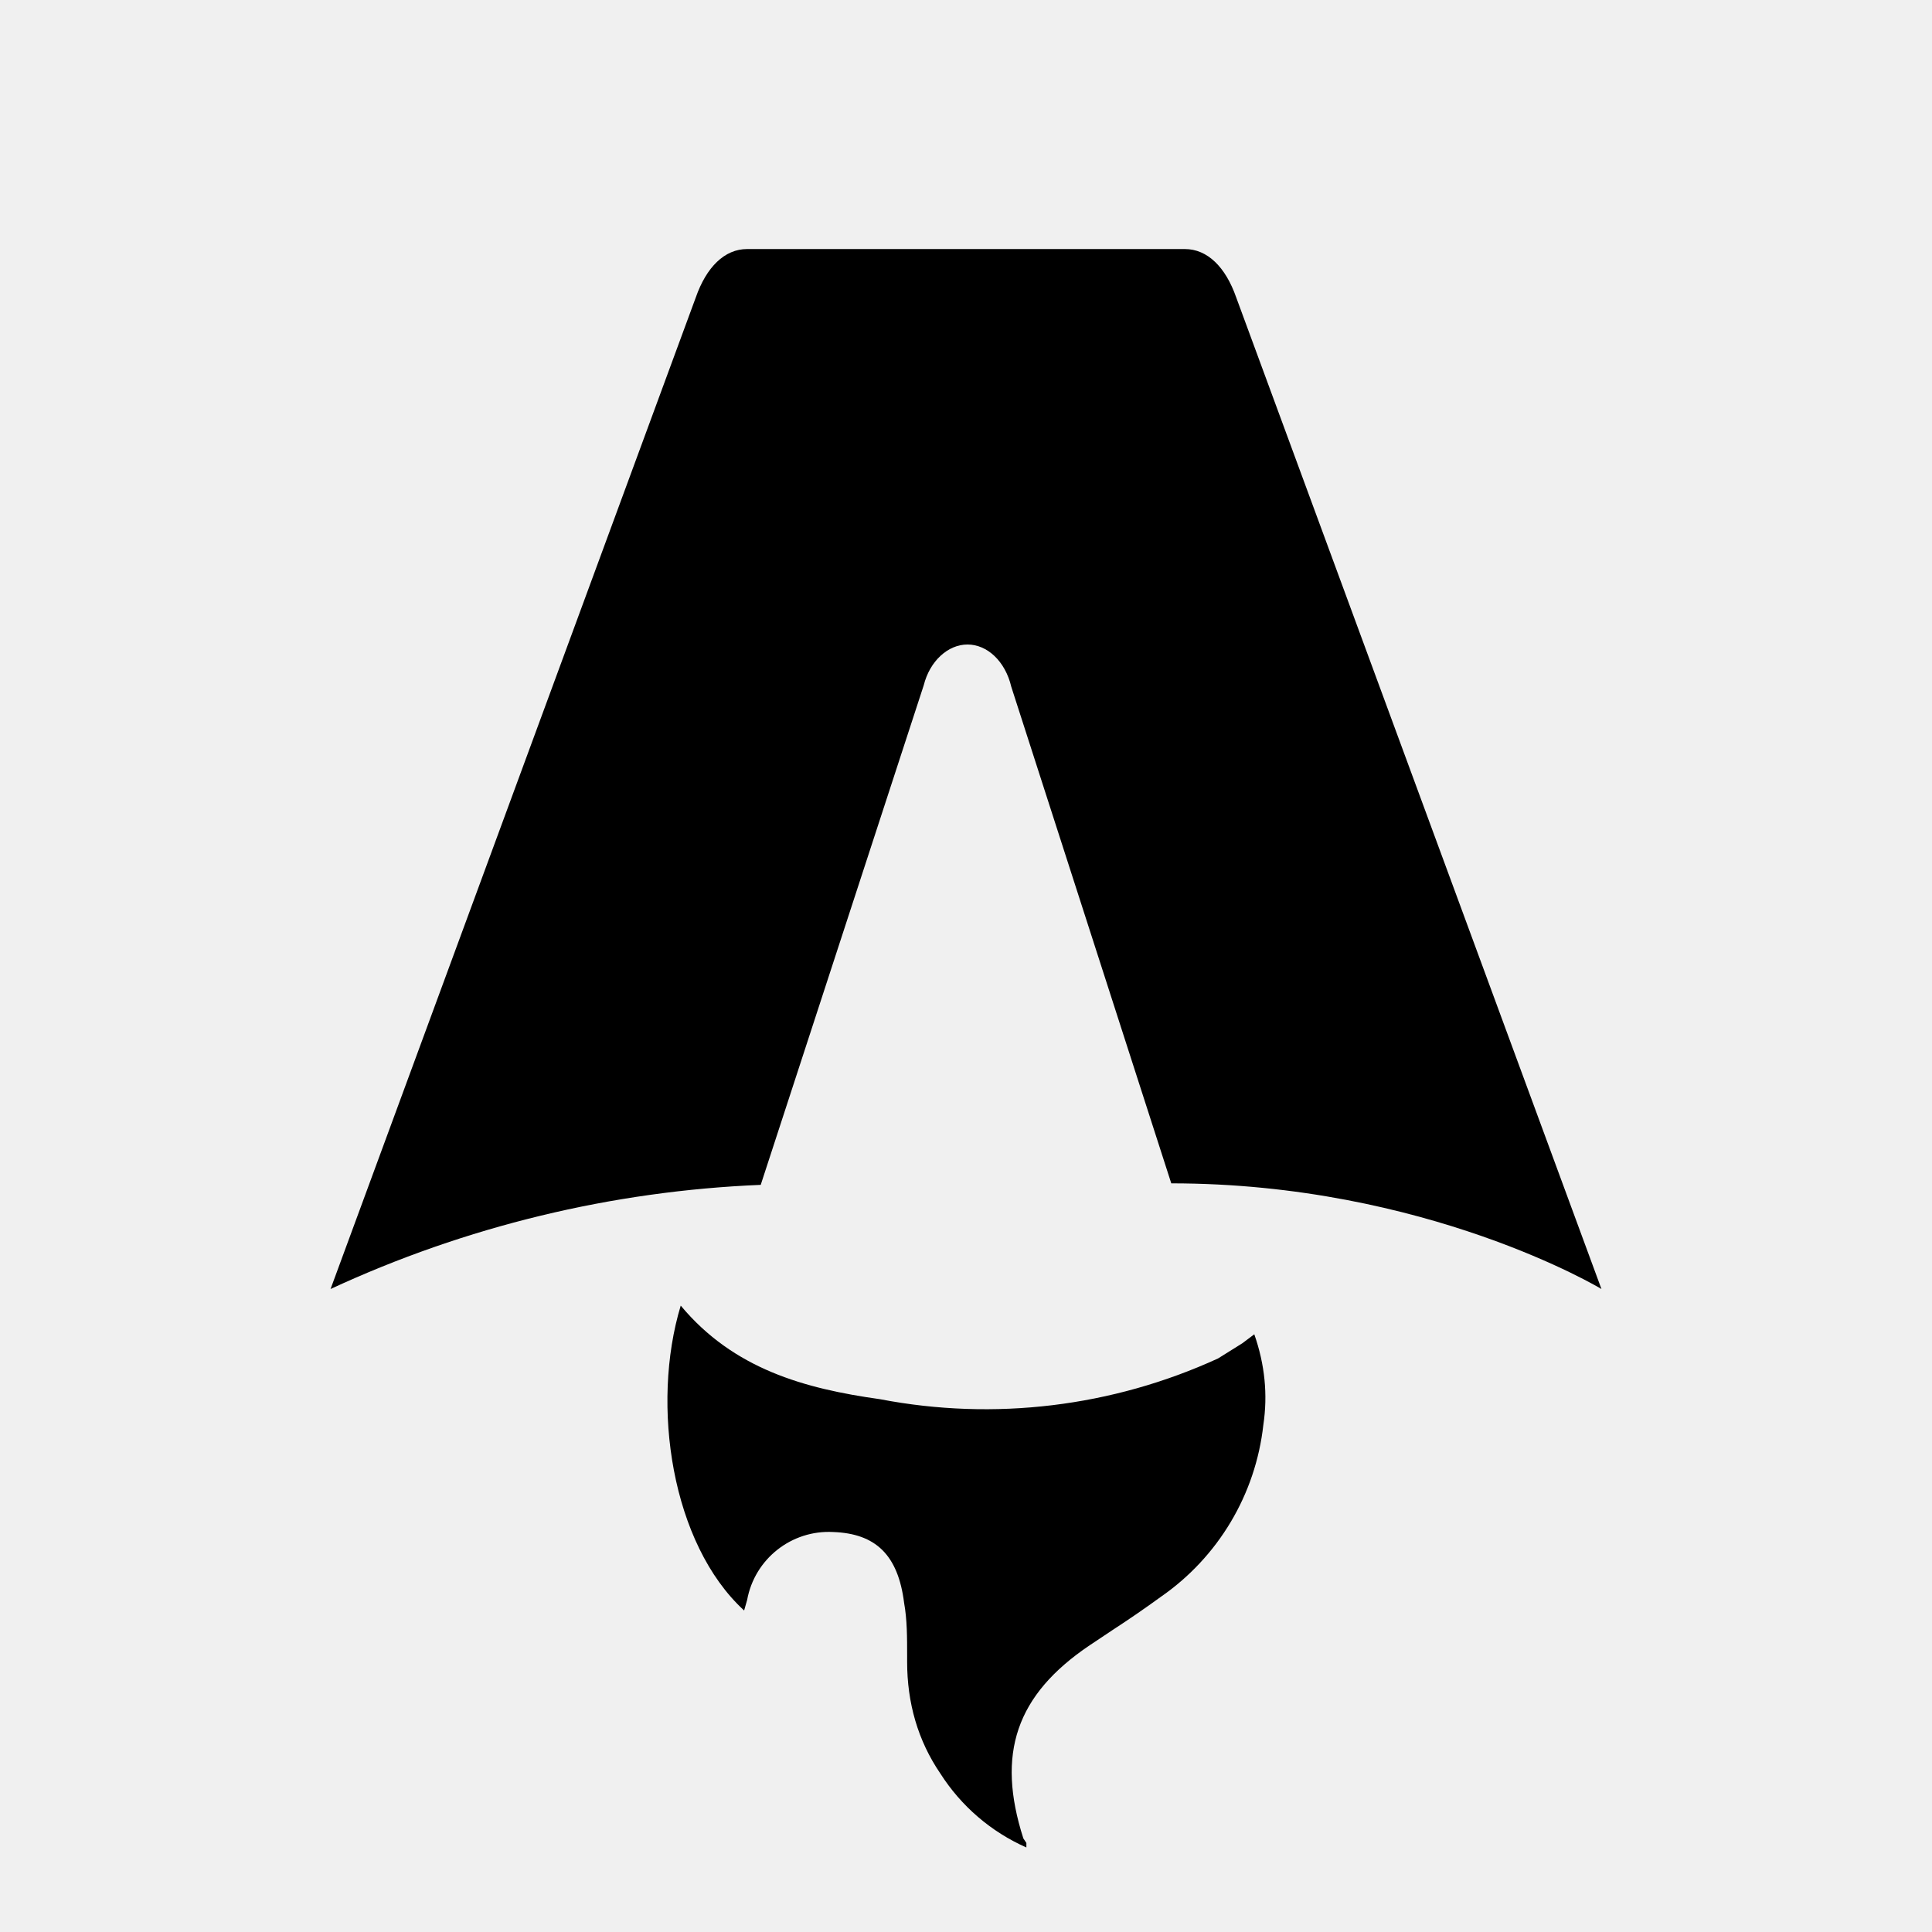
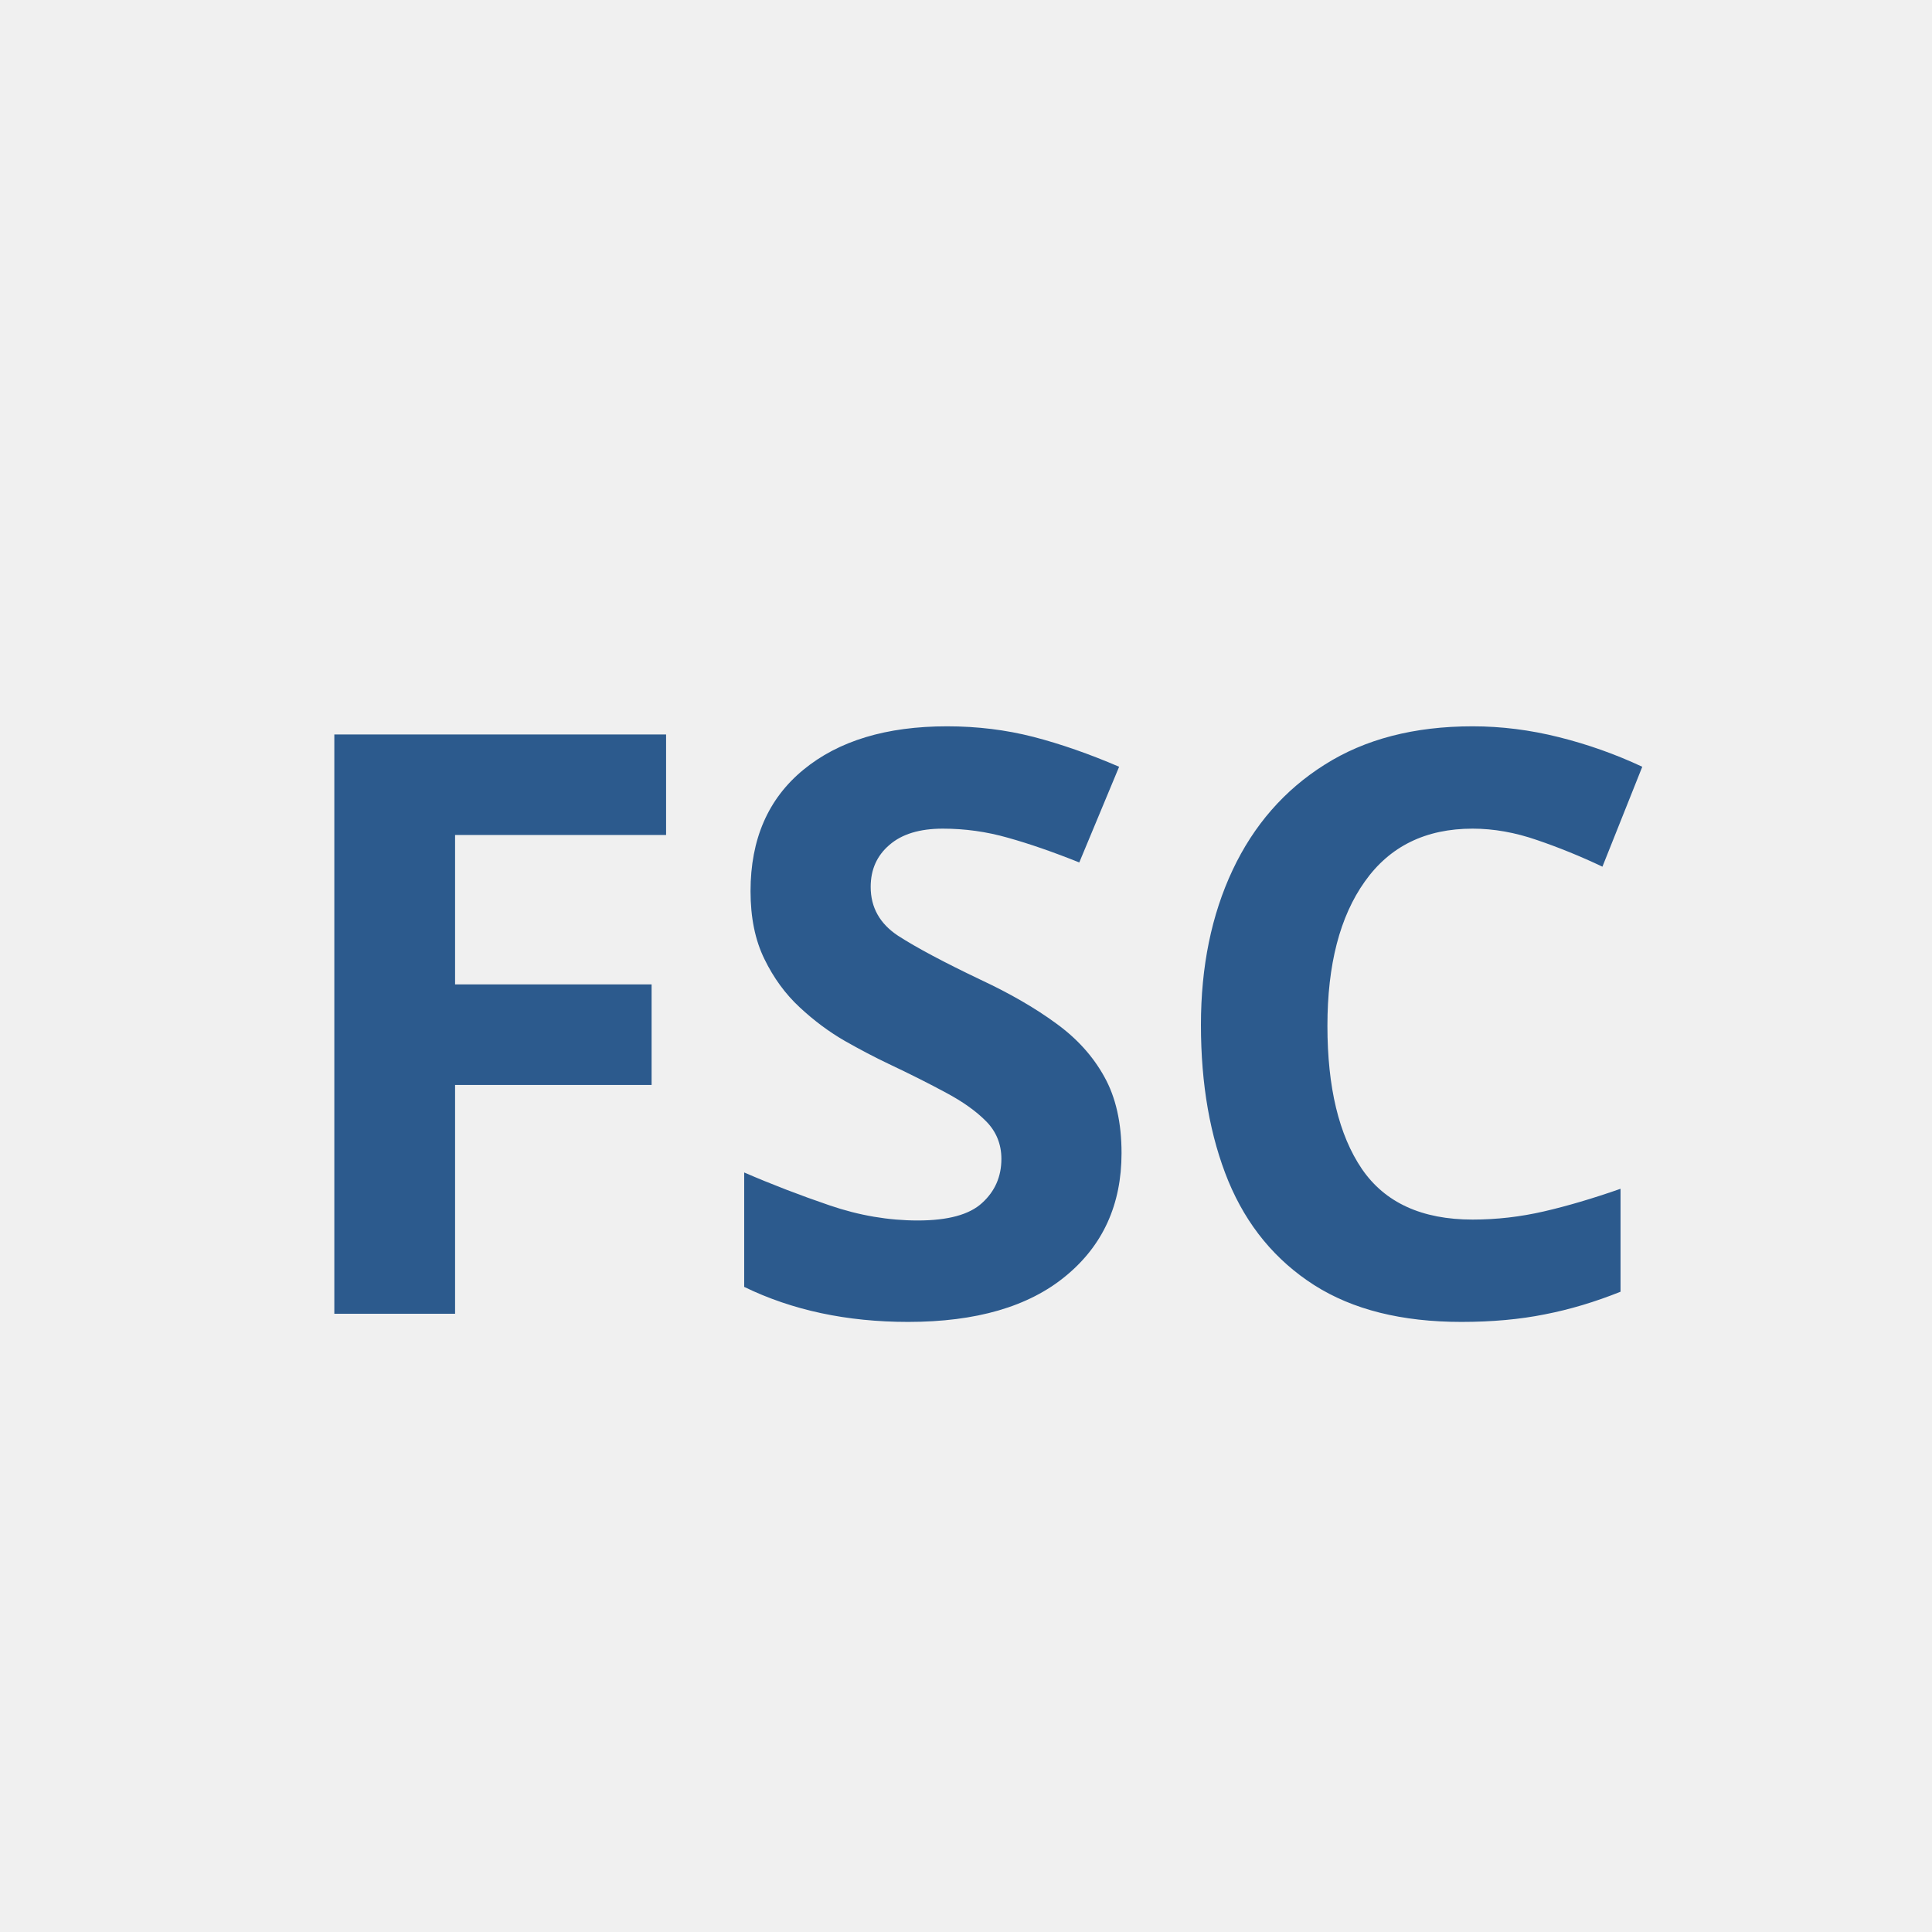
- <svg xmlns="http://www.w3.org/2000/svg" fill="none" viewBox="0 0 128 128">
-   <path d="M50.4 78.5a75.1 75.1 0 0 0-28.5 6.9l24.2-65.7c.7-2 1.9-3.2 3.4-3.2h29c1.5 0 2.7 1.2 3.4 3.2l24.2 65.7s-11.6-7-28.5-7L67 45.5c-.4-1.7-1.6-2.8-2.9-2.8-1.3 0-2.5 1.1-2.9 2.7L50.4 78.5Zm-1.1 28.2Zm-4.2-20.2c-2 6.6-.6 15.8 4.2 20.2a17.5 17.5 0 0 1 .2-.7 5.5 5.5 0 0 1 5.7-4.5c2.8.1 4.3 1.5 4.7 4.7.2 1.1.2 2.3.2 3.5v.4c0 2.7.7 5.2 2.2 7.4a13 13 0 0 0 5.7 4.9v-.3l-.2-.3c-1.8-5.6-.5-9.5 4.4-12.8l1.5-1a73 73 0 0 0 3.2-2.2 16 16 0 0 0 6.8-11.4c.3-2 .1-4-.6-6l-.8.6-1.6 1a37 37 0 0 1-22.4 2.7c-5-.7-9.7-2-13.2-6.2Z" />
+ <svg xmlns="http://www.w3.org/2000/svg" viewBox="0 0 100 100">
+   <defs>
+     <linearGradient id="swooshGradient" x1="0%" y1="0%" x2="100%" y2="100%">
+       <stop offset="0%" style="stop-color:#0c1729" />
+       <stop offset="100%" style="stop-color:#2c5a8d" />
+     </linearGradient>
+   </defs>
  <style>
-         path { fill: #000; }
-         @media (prefers-color-scheme: dark) {
-             path { fill: #FFF; }
-         }
-     </style>
+     .fsc-text { fill: #2c5a8d; font-family: 'BankGothic', 'Arial Black', sans-serif; font-weight: bold; }
+     @media (prefers-color-scheme: dark) {
+       .fsc-text { fill: #47a0d9; }
+     }
+   </style>
+   <text x="50" y="68" text-anchor="middle" class="fsc-text" font-size="42">FSC</text>
</svg>
